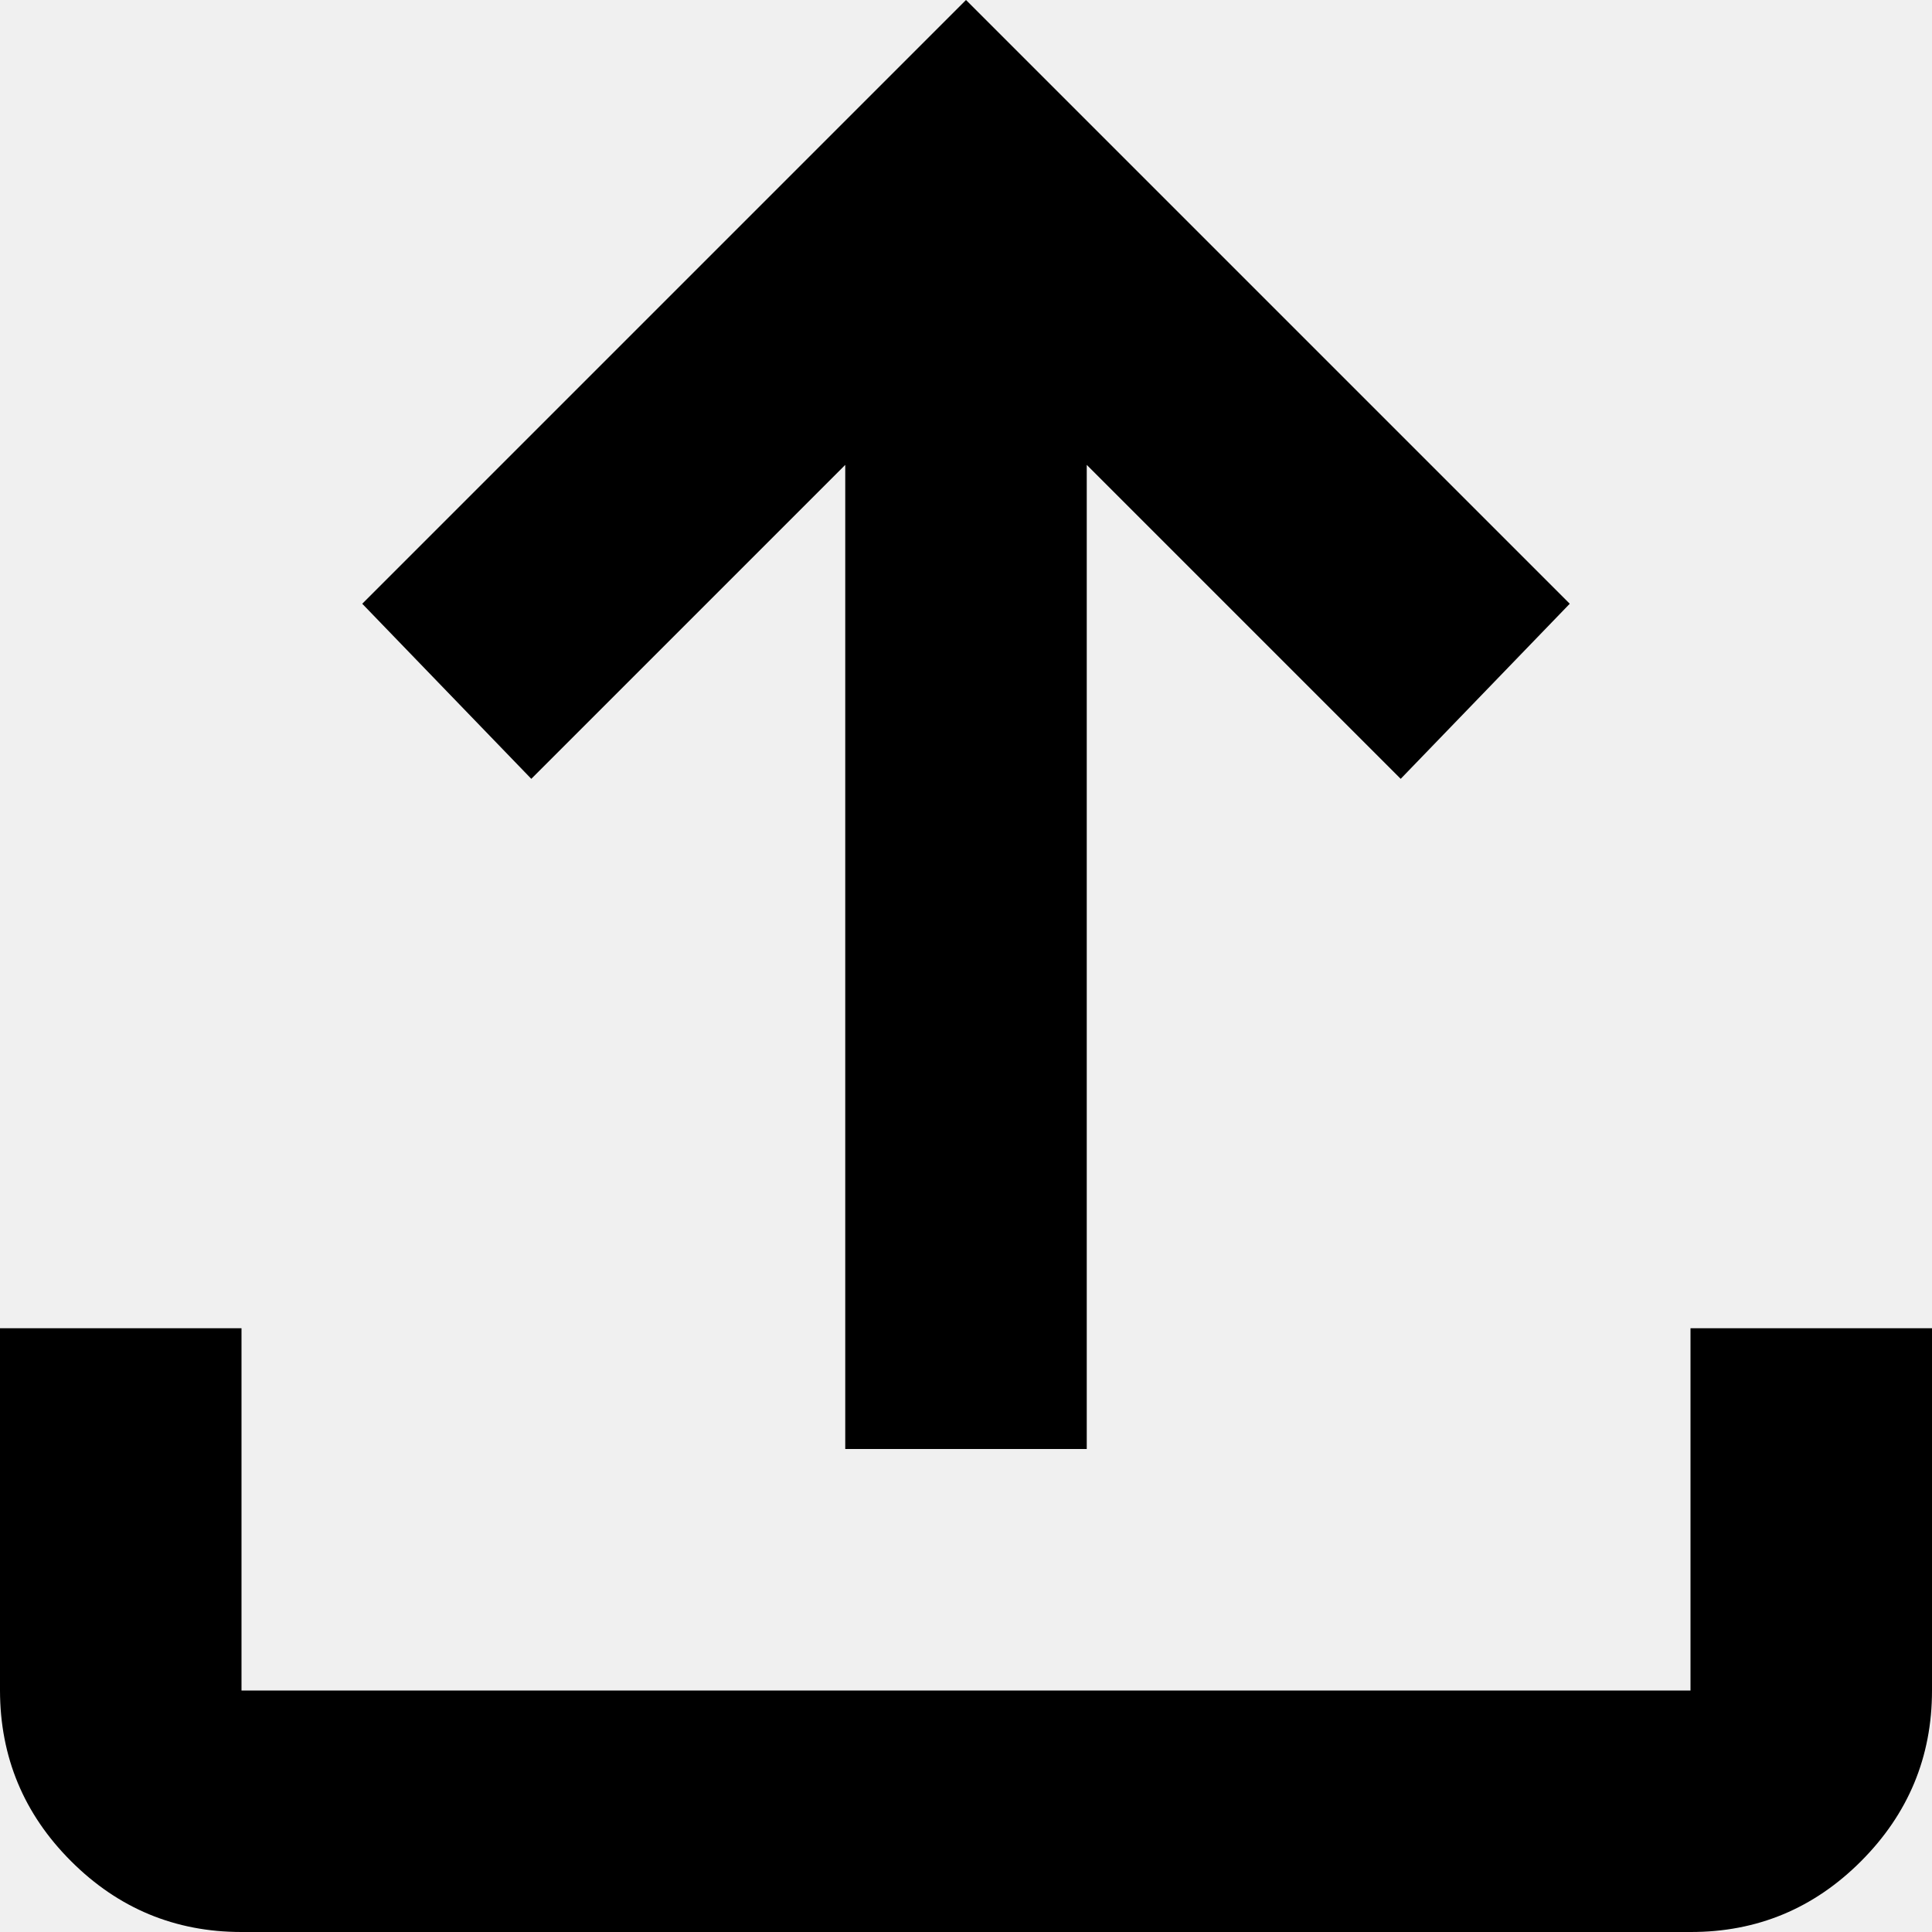
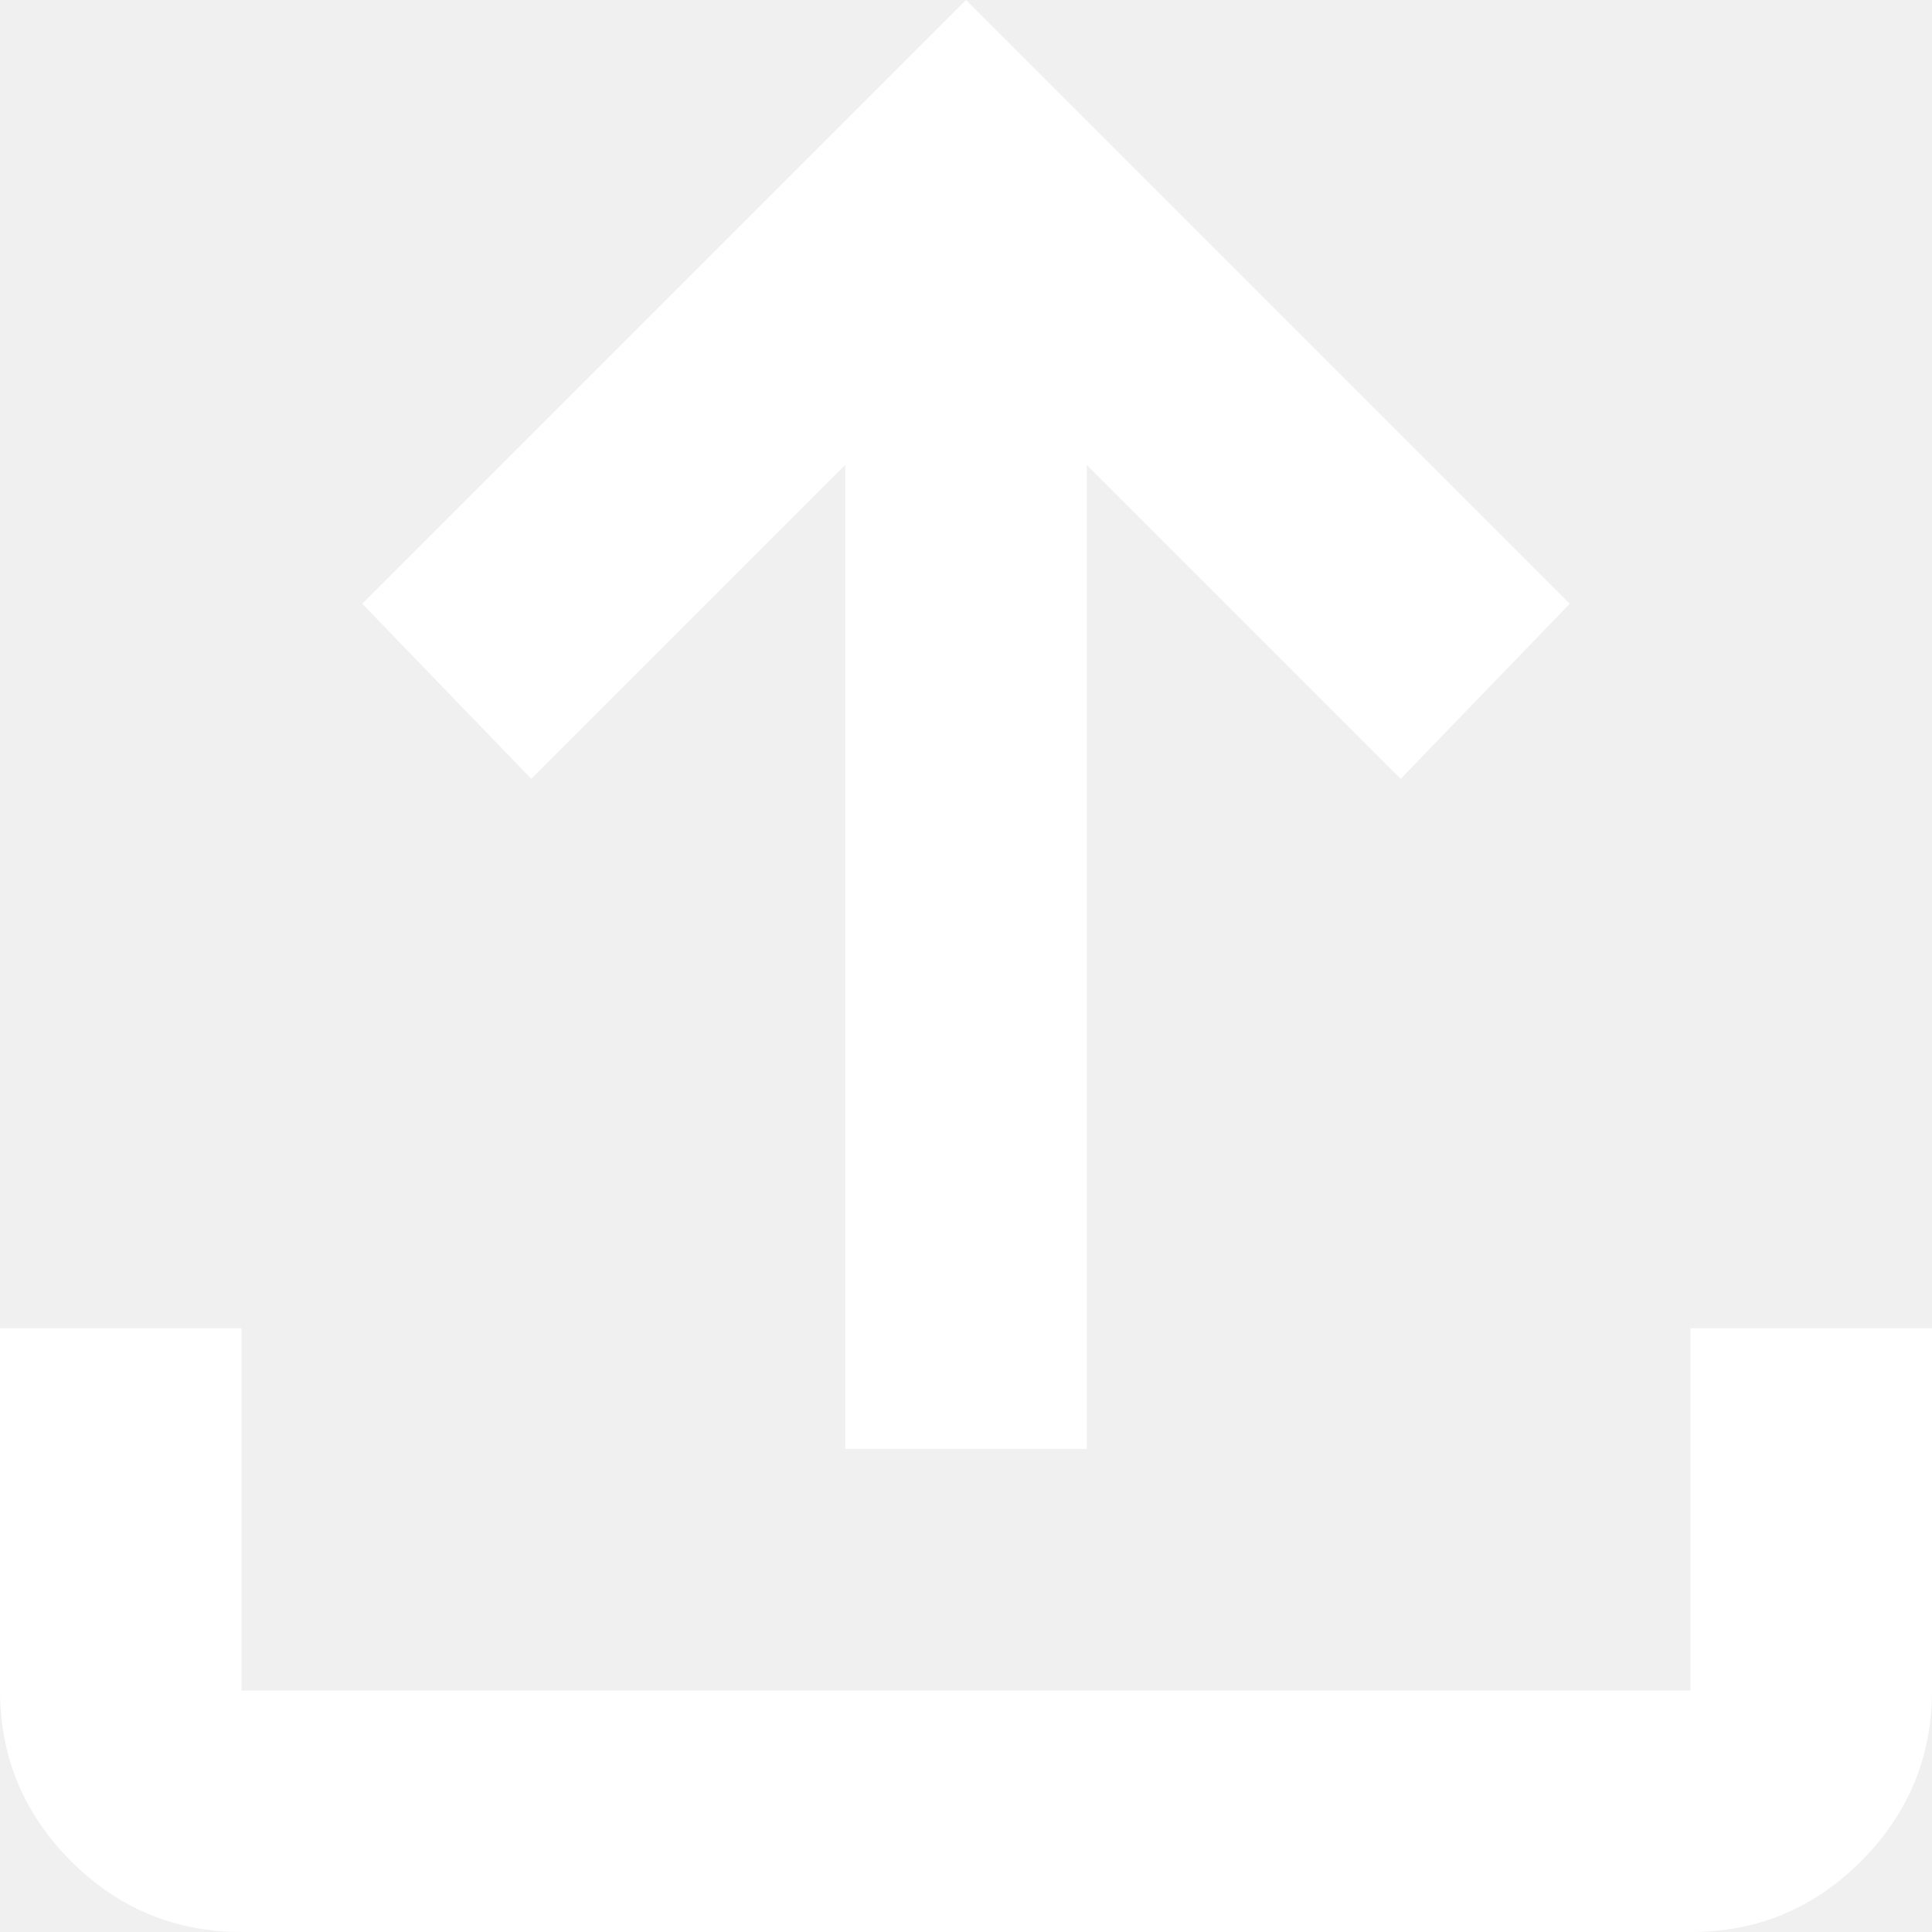
<svg xmlns="http://www.w3.org/2000/svg" width="16" height="16" viewBox="0 0 16 16" fill="none">
-   <path d="M7 12V3.85L4.4 6.45L3 5L8 0L13 5L11.6 6.45L9 3.85V12H7ZM2 16C1.45 16 0.979 15.804 0.588 15.413C0.197 15.022 0.001 14.551 0 14V11H2V14H14V11H16V14C16 14.55 15.804 15.021 15.413 15.413C15.022 15.805 14.551 16.001 14 16H2Z" fill="black" />
+   <path d="M7 12V3.85L4.4 6.45L3 5L8 0L13 5L11.6 6.45L9 3.85V12H7ZM2 16C1.45 16 0.979 15.804 0.588 15.413C0.197 15.022 0.001 14.551 0 14V11H2V14H14V11H16V14C16 14.55 15.804 15.021 15.413 15.413C15.022 15.805 14.551 16.001 14 16H2Z" fill="white" />
</svg>
